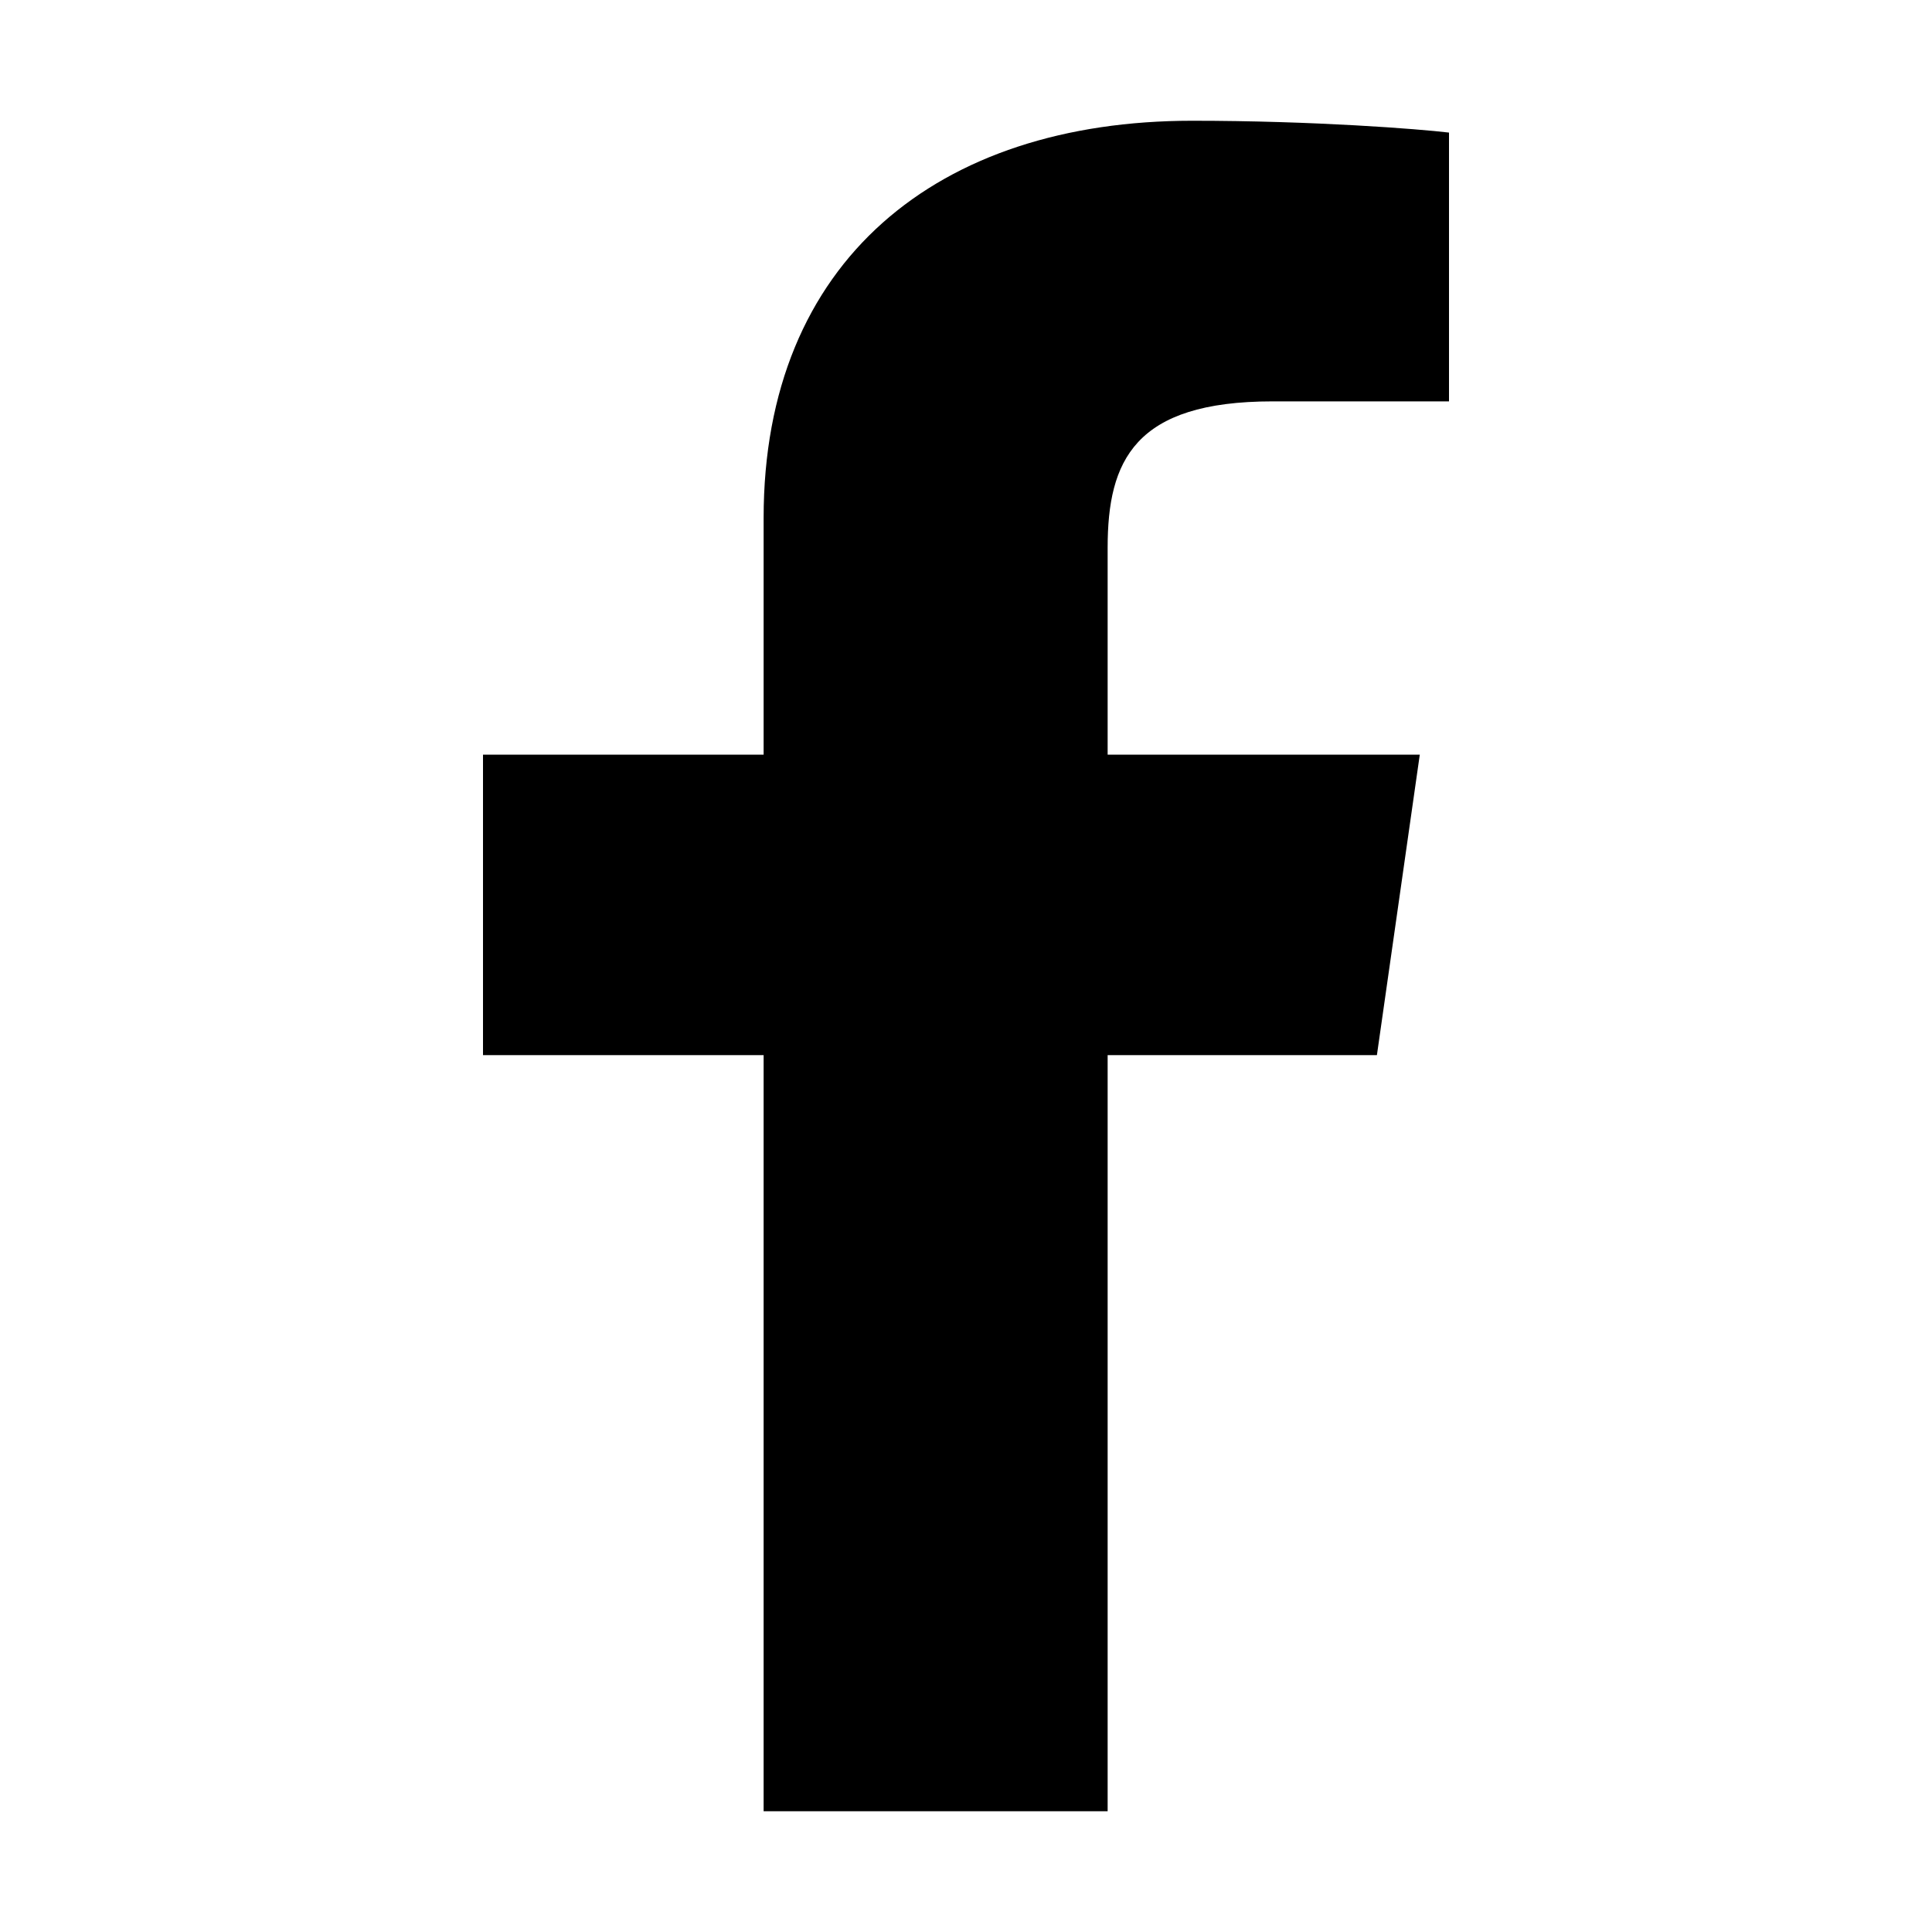
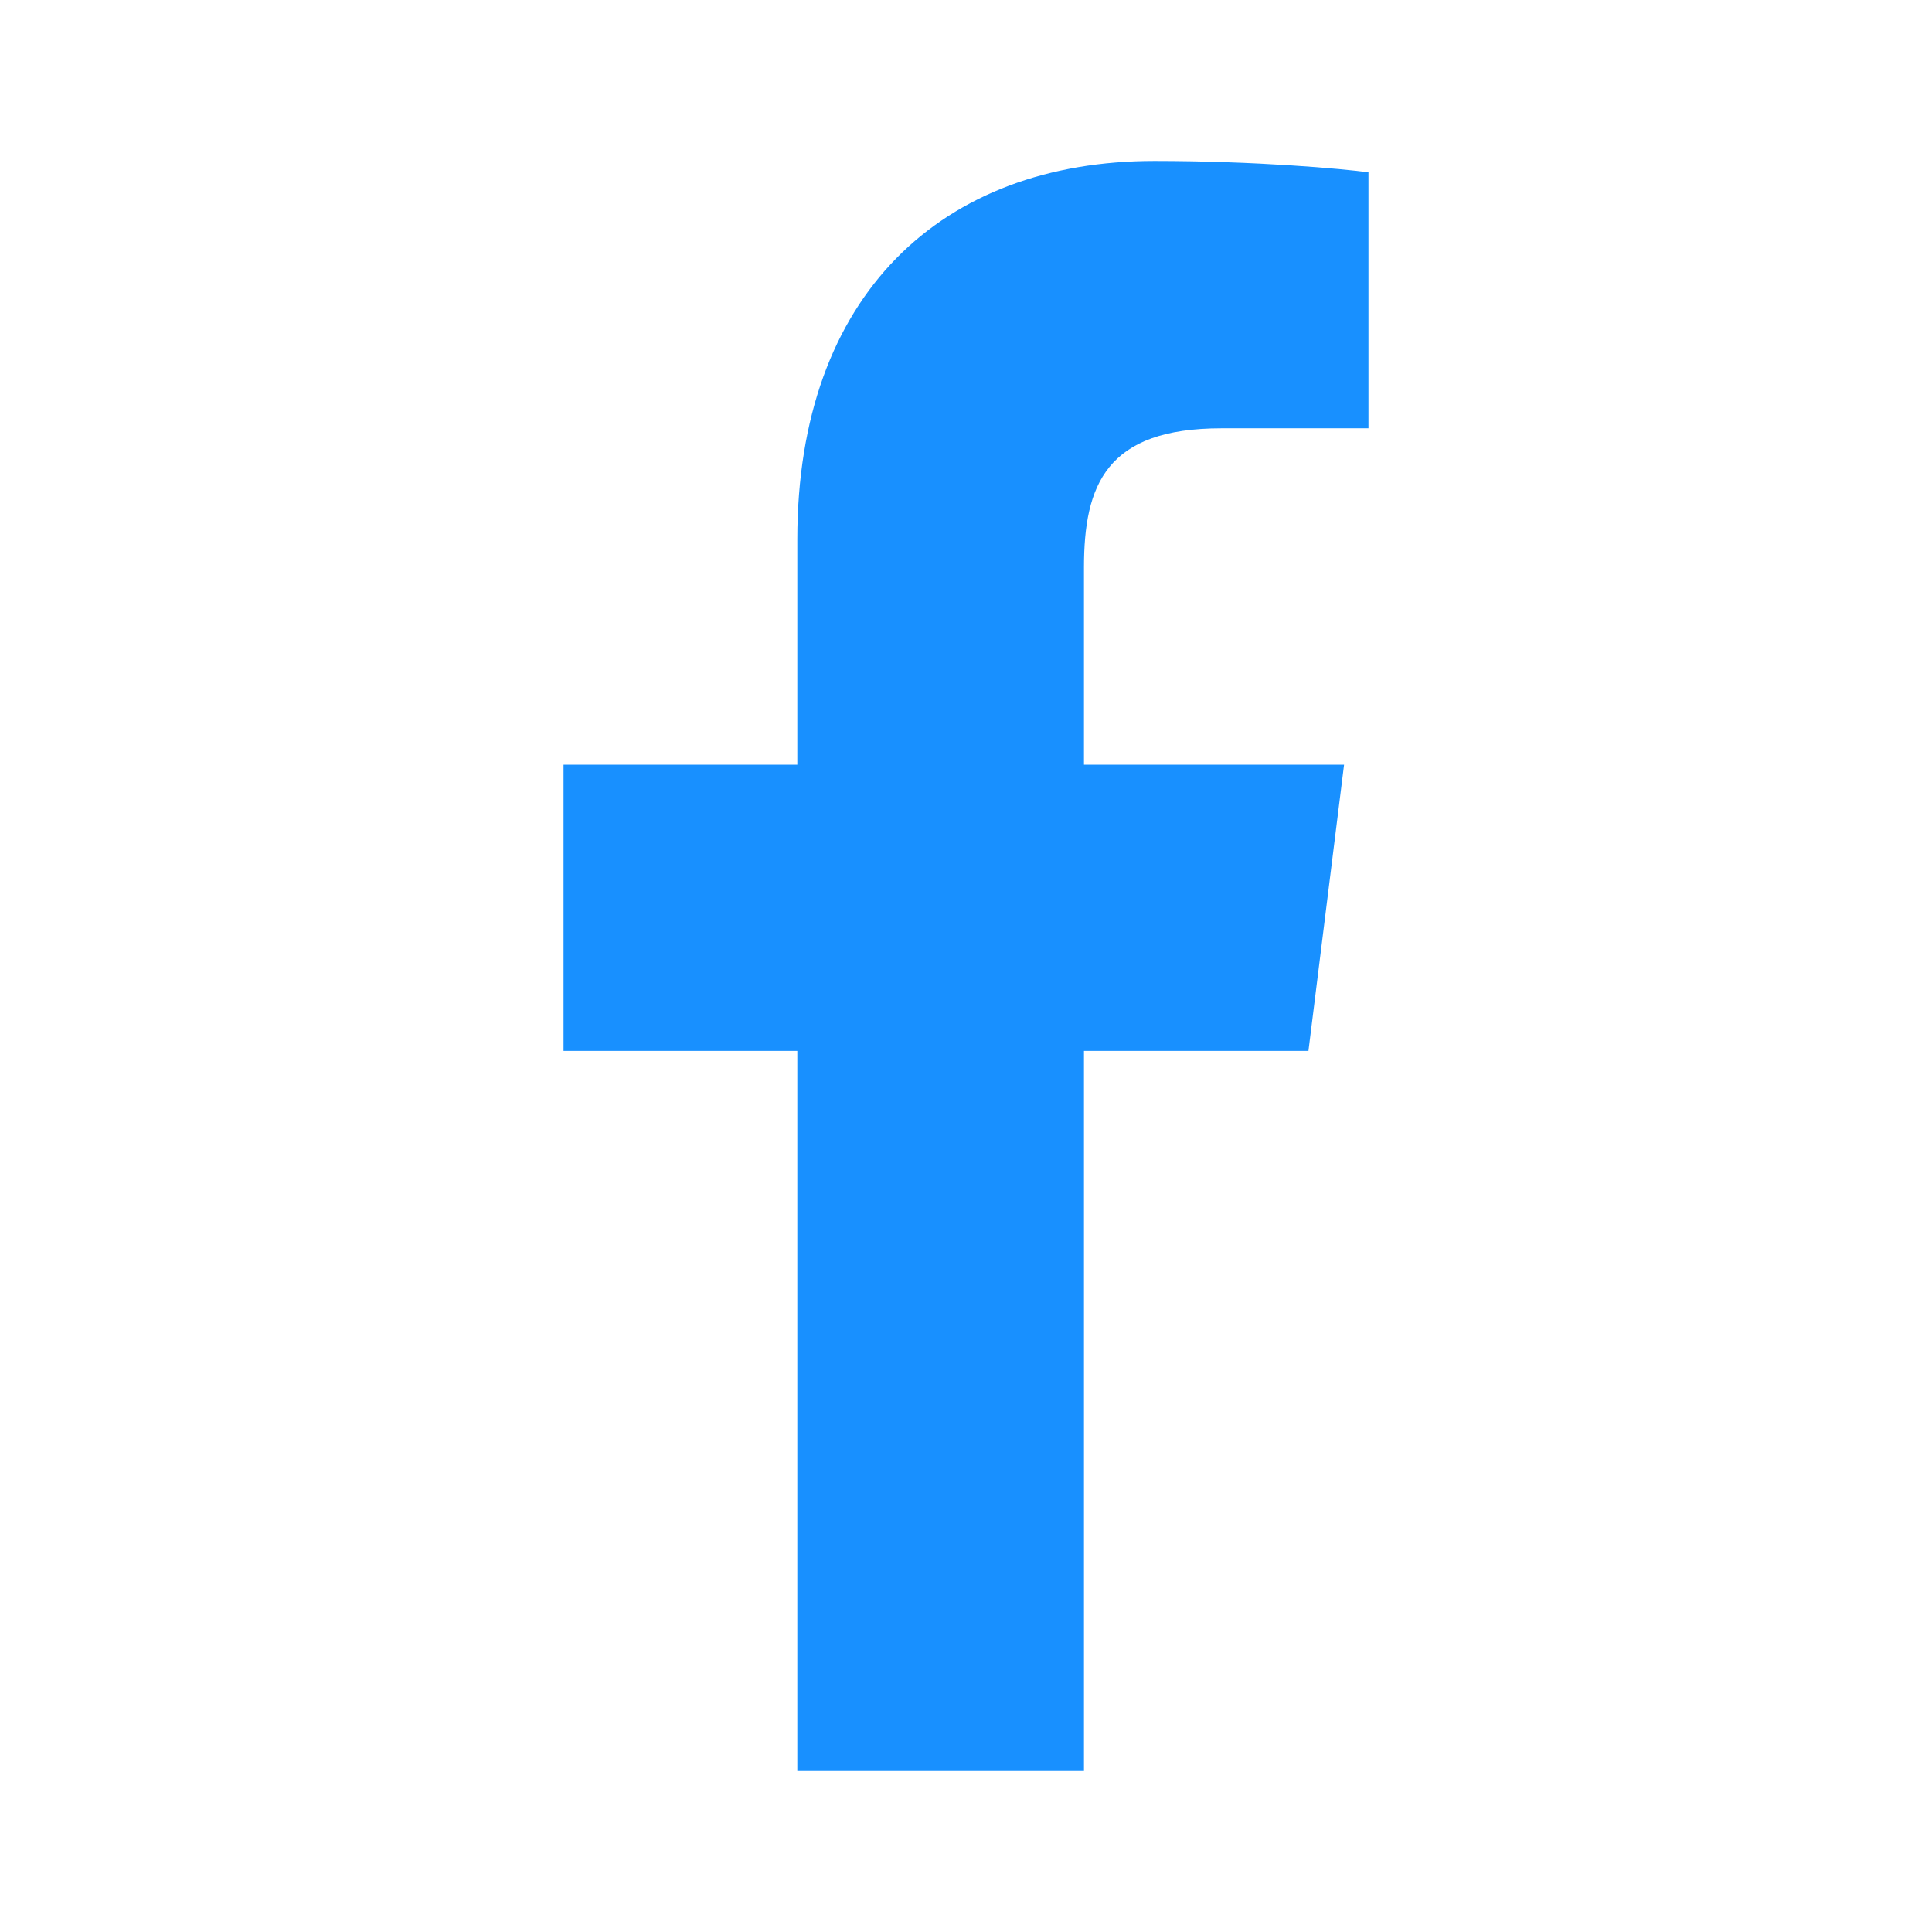
- <svg xmlns="http://www.w3.org/2000/svg" width="16" height="16" viewBox="0 0 16 16" fill="currentColor">
-   <path fill-rule="evenodd" clip-rule="evenodd" d="M10.539 3.324H12V1.098C11.748 1.068 10.882 1 9.873 1C7.767 1 6.324 2.159 6.324 4.289V6.25H4V8.738H6.324V15H9.173V8.738H11.403L11.758 6.25H9.173V4.536C9.173 3.816 9.394 3.324 10.539 3.324Z" />
+ <svg xmlns="http://www.w3.org/2000/svg" width="16" height="16" viewBox="0 0 16 16" fill="none">
+   <path fill-rule="evenodd" clip-rule="evenodd" d="M10.116 3.547H11.333V1.427C11.124 1.398 10.401 1.333 9.56 1.333C7.805 1.333 6.603 2.437 6.603 4.466V6.333H4.667V8.703H6.603V14.667H8.977V8.703H10.836L11.131 6.333H8.977V4.7C8.977 4.016 9.161 3.547 10.116 3.547Z" fill="#1890FF" />
</svg>
